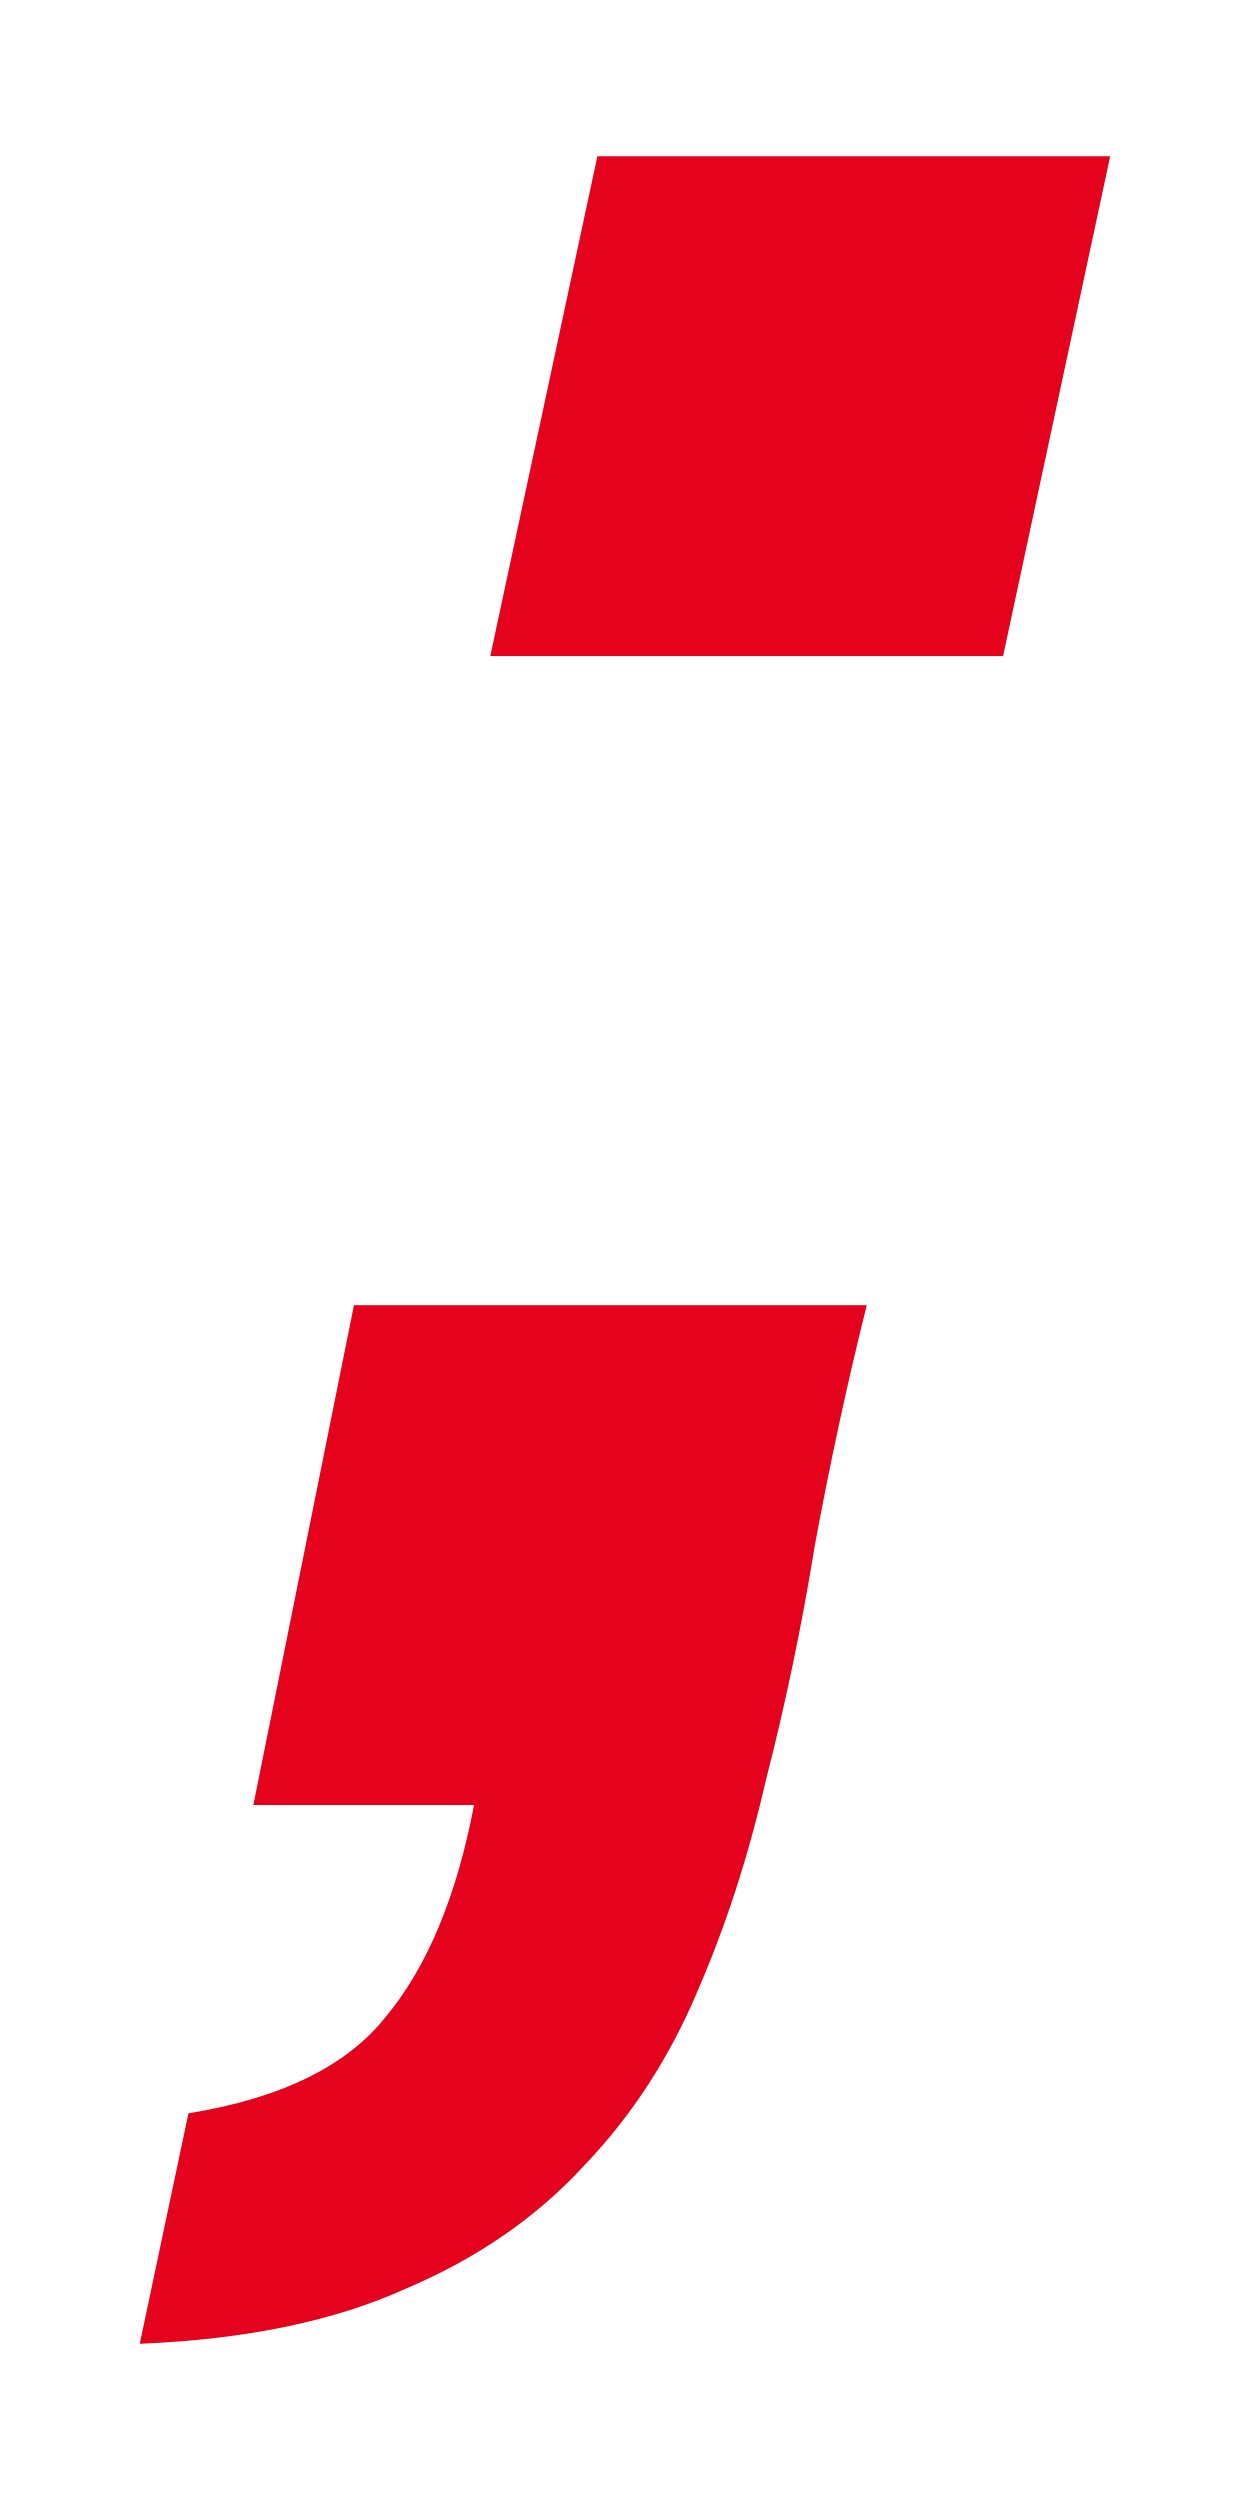
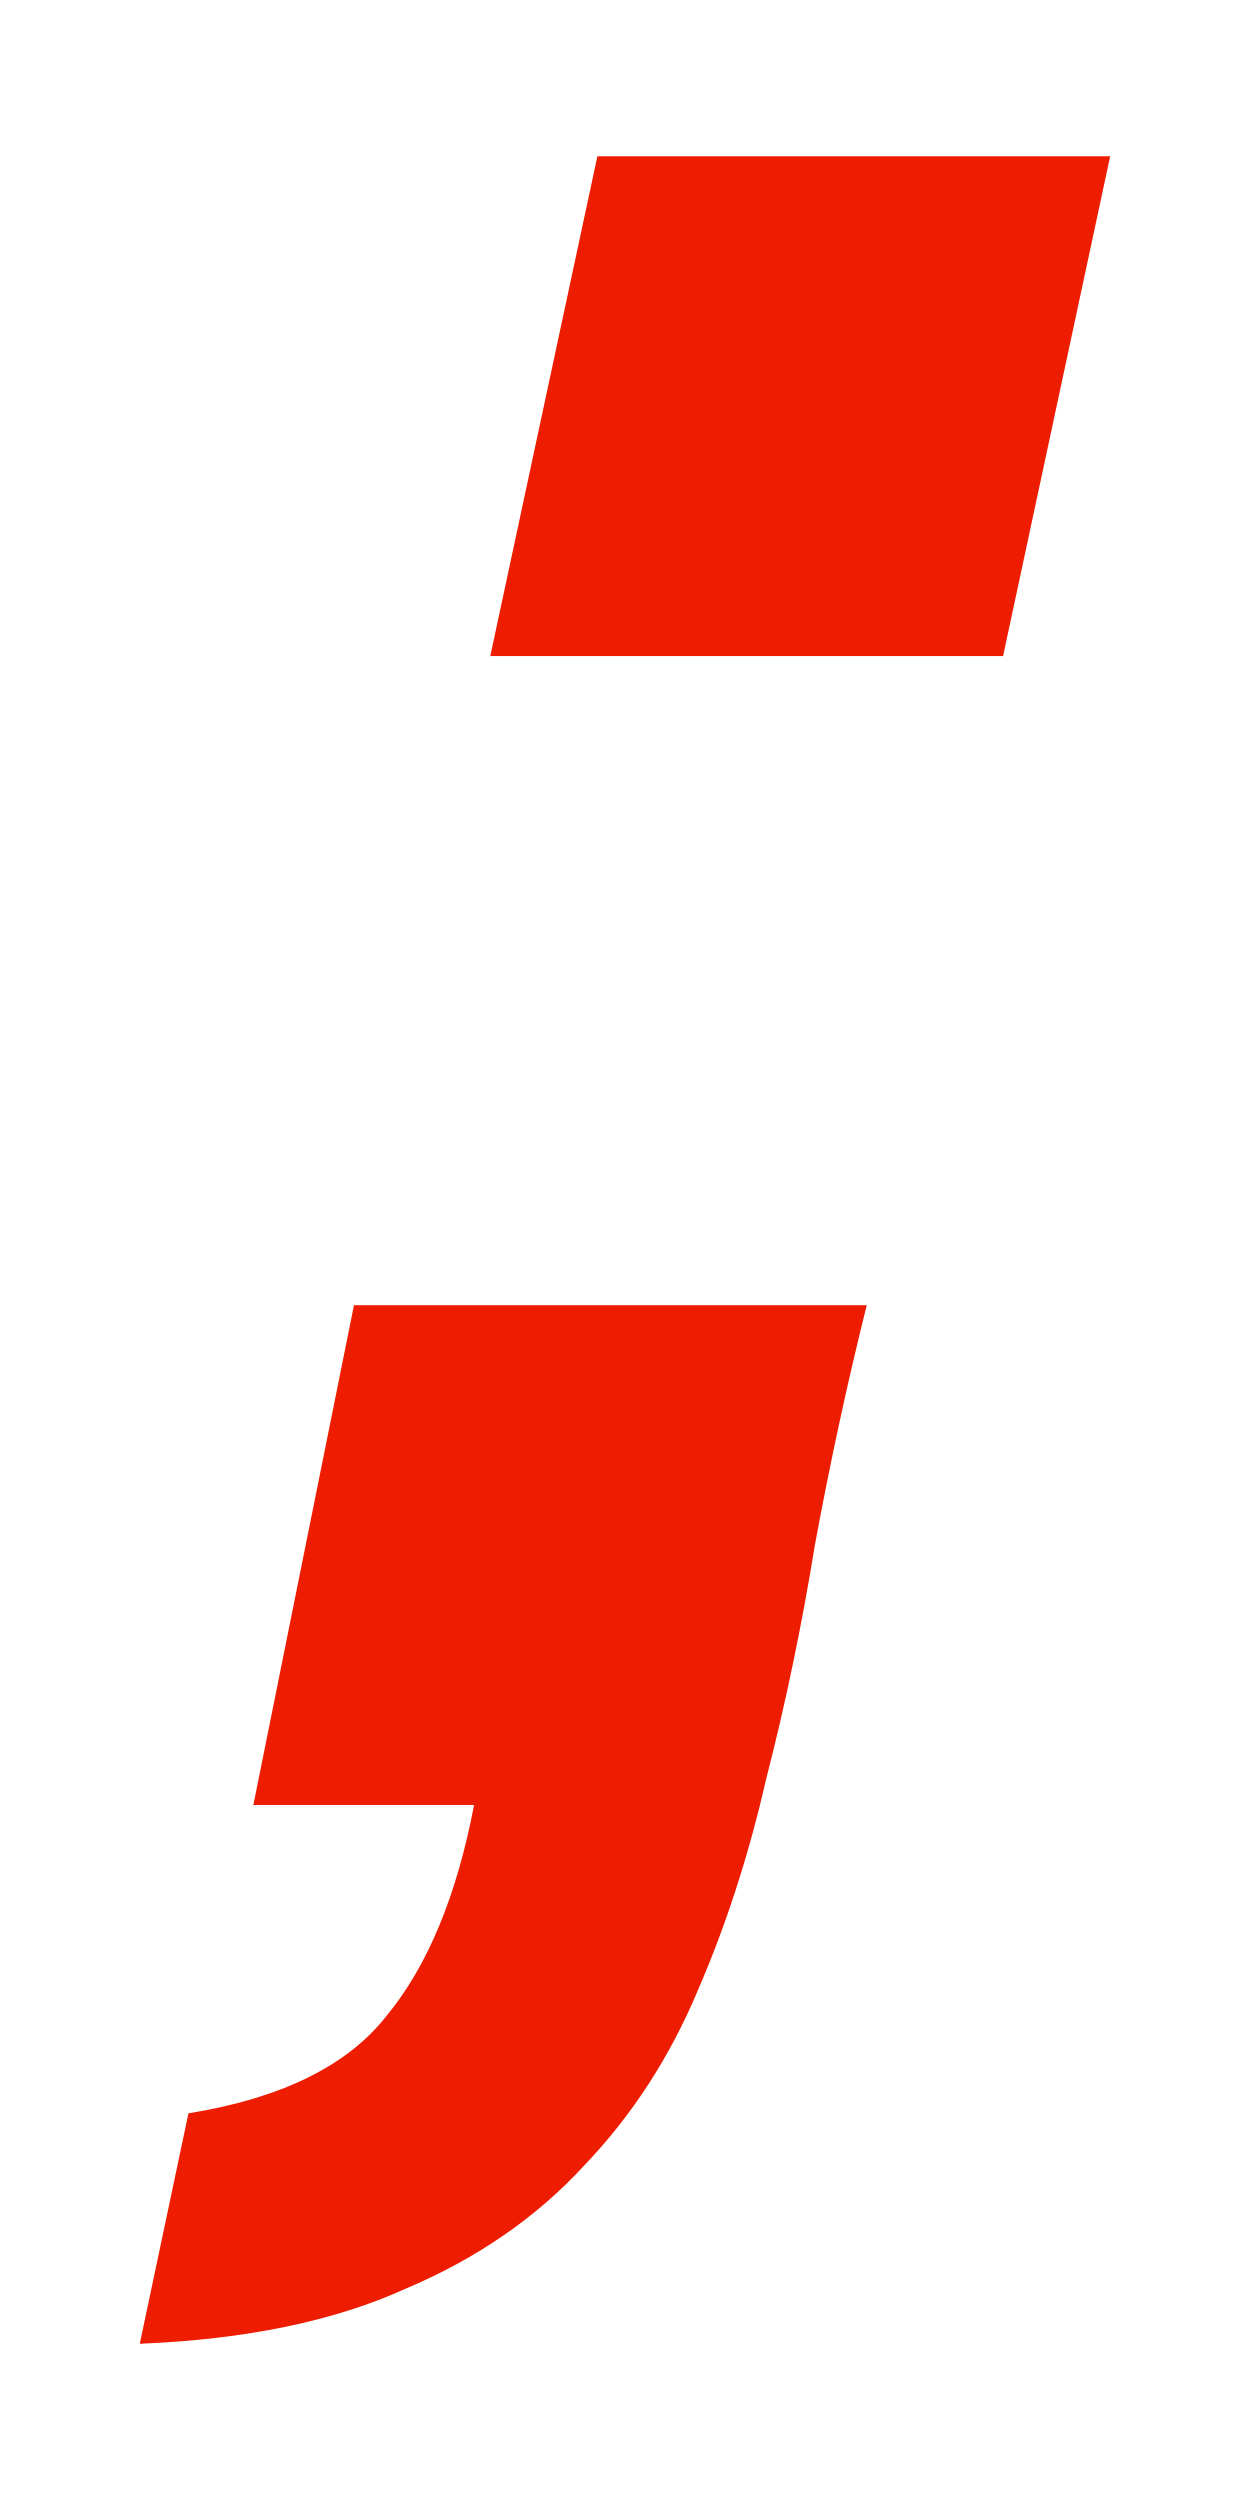
<svg xmlns="http://www.w3.org/2000/svg" xmlns:ns1="http://www.openswatchbook.org/uri/2009/osb" xmlns:xlink="http://www.w3.org/1999/xlink" width="32" height="64" viewBox="0 0 32 64" id="svg2" version="1.1">
  <defs id="defs4">
    <linearGradient id="AB_red" ns1:paint="solid">
-       <stop style="stop-color:#e4021d;stop-opacity:1;" offset="0" id="stop4211" />
+       <stop style="stop-color:#ee1d02;stop-opacity:1;" offset="0" id="stop4211" />
    </linearGradient>
    <linearGradient id="linearGradient4203" ns1:paint="solid">
      <stop style="stop-color:#db001a;stop-opacity:1;" offset="0" id="stop4205" />
    </linearGradient>
    <linearGradient id="linearGradient4179" ns1:paint="solid">
      <stop style="stop-color:#000000;stop-opacity:1;" offset="0" id="stop4181" />
    </linearGradient>
    <linearGradient id="AB_blue" ns1:paint="solid">
      <stop style="stop-color:#1955af;stop-opacity:1;" offset="0" id="stop4173" />
    </linearGradient>
    <linearGradient xlink:href="#AB_red" id="linearGradient5210" gradientUnits="userSpaceOnUse" gradientTransform="translate(2,0)" x1="752.188" y1="585.398" x2="767.138" y2="585.398" />
    <linearGradient xlink:href="#AB_red" id="linearGradient3537" gradientUnits="userSpaceOnUse" gradientTransform="translate(2,0)" x1="752.188" y1="585.398" x2="767.138" y2="585.398" />
  </defs>
  <g id="layer1" transform="translate(-750.1884,-542.2476)">
    <g style="font-style:normal;font-weight:normal;font-size:50px;line-height:125%;font-family:sans-serif;letter-spacing:0px;word-spacing:0px;fill:#000000;fill-opacity:1;stroke:none;stroke-width:1px;stroke-linecap:butt;stroke-linejoin:miter;stroke-opacity:1" id="text3340" />
    <g style="font-style:italic;font-variant:normal;font-weight:bold;font-stretch:normal;font-size:50px;line-height:125%;font-family:'Helvetica Neue';-inkscape-font-specification:'Helvetica Neue, Bold Italic';text-align:start;letter-spacing:0px;word-spacing:0px;writing-mode:lr-tb;text-anchor:start;fill:url(#linearGradient5210);fill-opacity:1;stroke:none;stroke-width:1px;stroke-linecap:butt;stroke-linejoin:miter;stroke-opacity:1" id="text3348-3" transform="matrix(1.661721,0,0,1.661721,-499.4837,-398.5199)">
      <path d="m 761.238,568.548 -1.65,7.7 7.9,0 1.65,-7.7 -7.9,0 z m -3.75,17.7 -1.55,7.7 3.4,0 q -0.4,2.1 -1.35,3.25 -0.9,1.15 -3.05,1.5 l -0.75,3.55 q 2.45,-0.1 4.1,-0.85 1.65,-0.7 2.75,-1.9 1.1,-1.15 1.75,-2.7 0.65,-1.5 1.05,-3.25 0.45,-1.75 0.75,-3.6 0.35,-1.9 0.8,-3.7 l -7.9,0 z" style="fill:url(#linearGradient3537);fill-opacity:1" id="path5266" />
    </g>
    <g style="font-style:normal;font-variant:normal;font-weight:normal;font-stretch:normal;font-size:50px;line-height:125%;font-family:'Helvetica Neue';-inkscape-font-specification:'Helvetica Neue, Normal';text-align:start;letter-spacing:0px;word-spacing:0px;writing-mode:lr-tb;text-anchor:start;fill:#000000;fill-opacity:1;stroke:none;stroke-width:1px;stroke-linecap:butt;stroke-linejoin:miter;stroke-opacity:1" id="text4978" />
  </g>
</svg>
